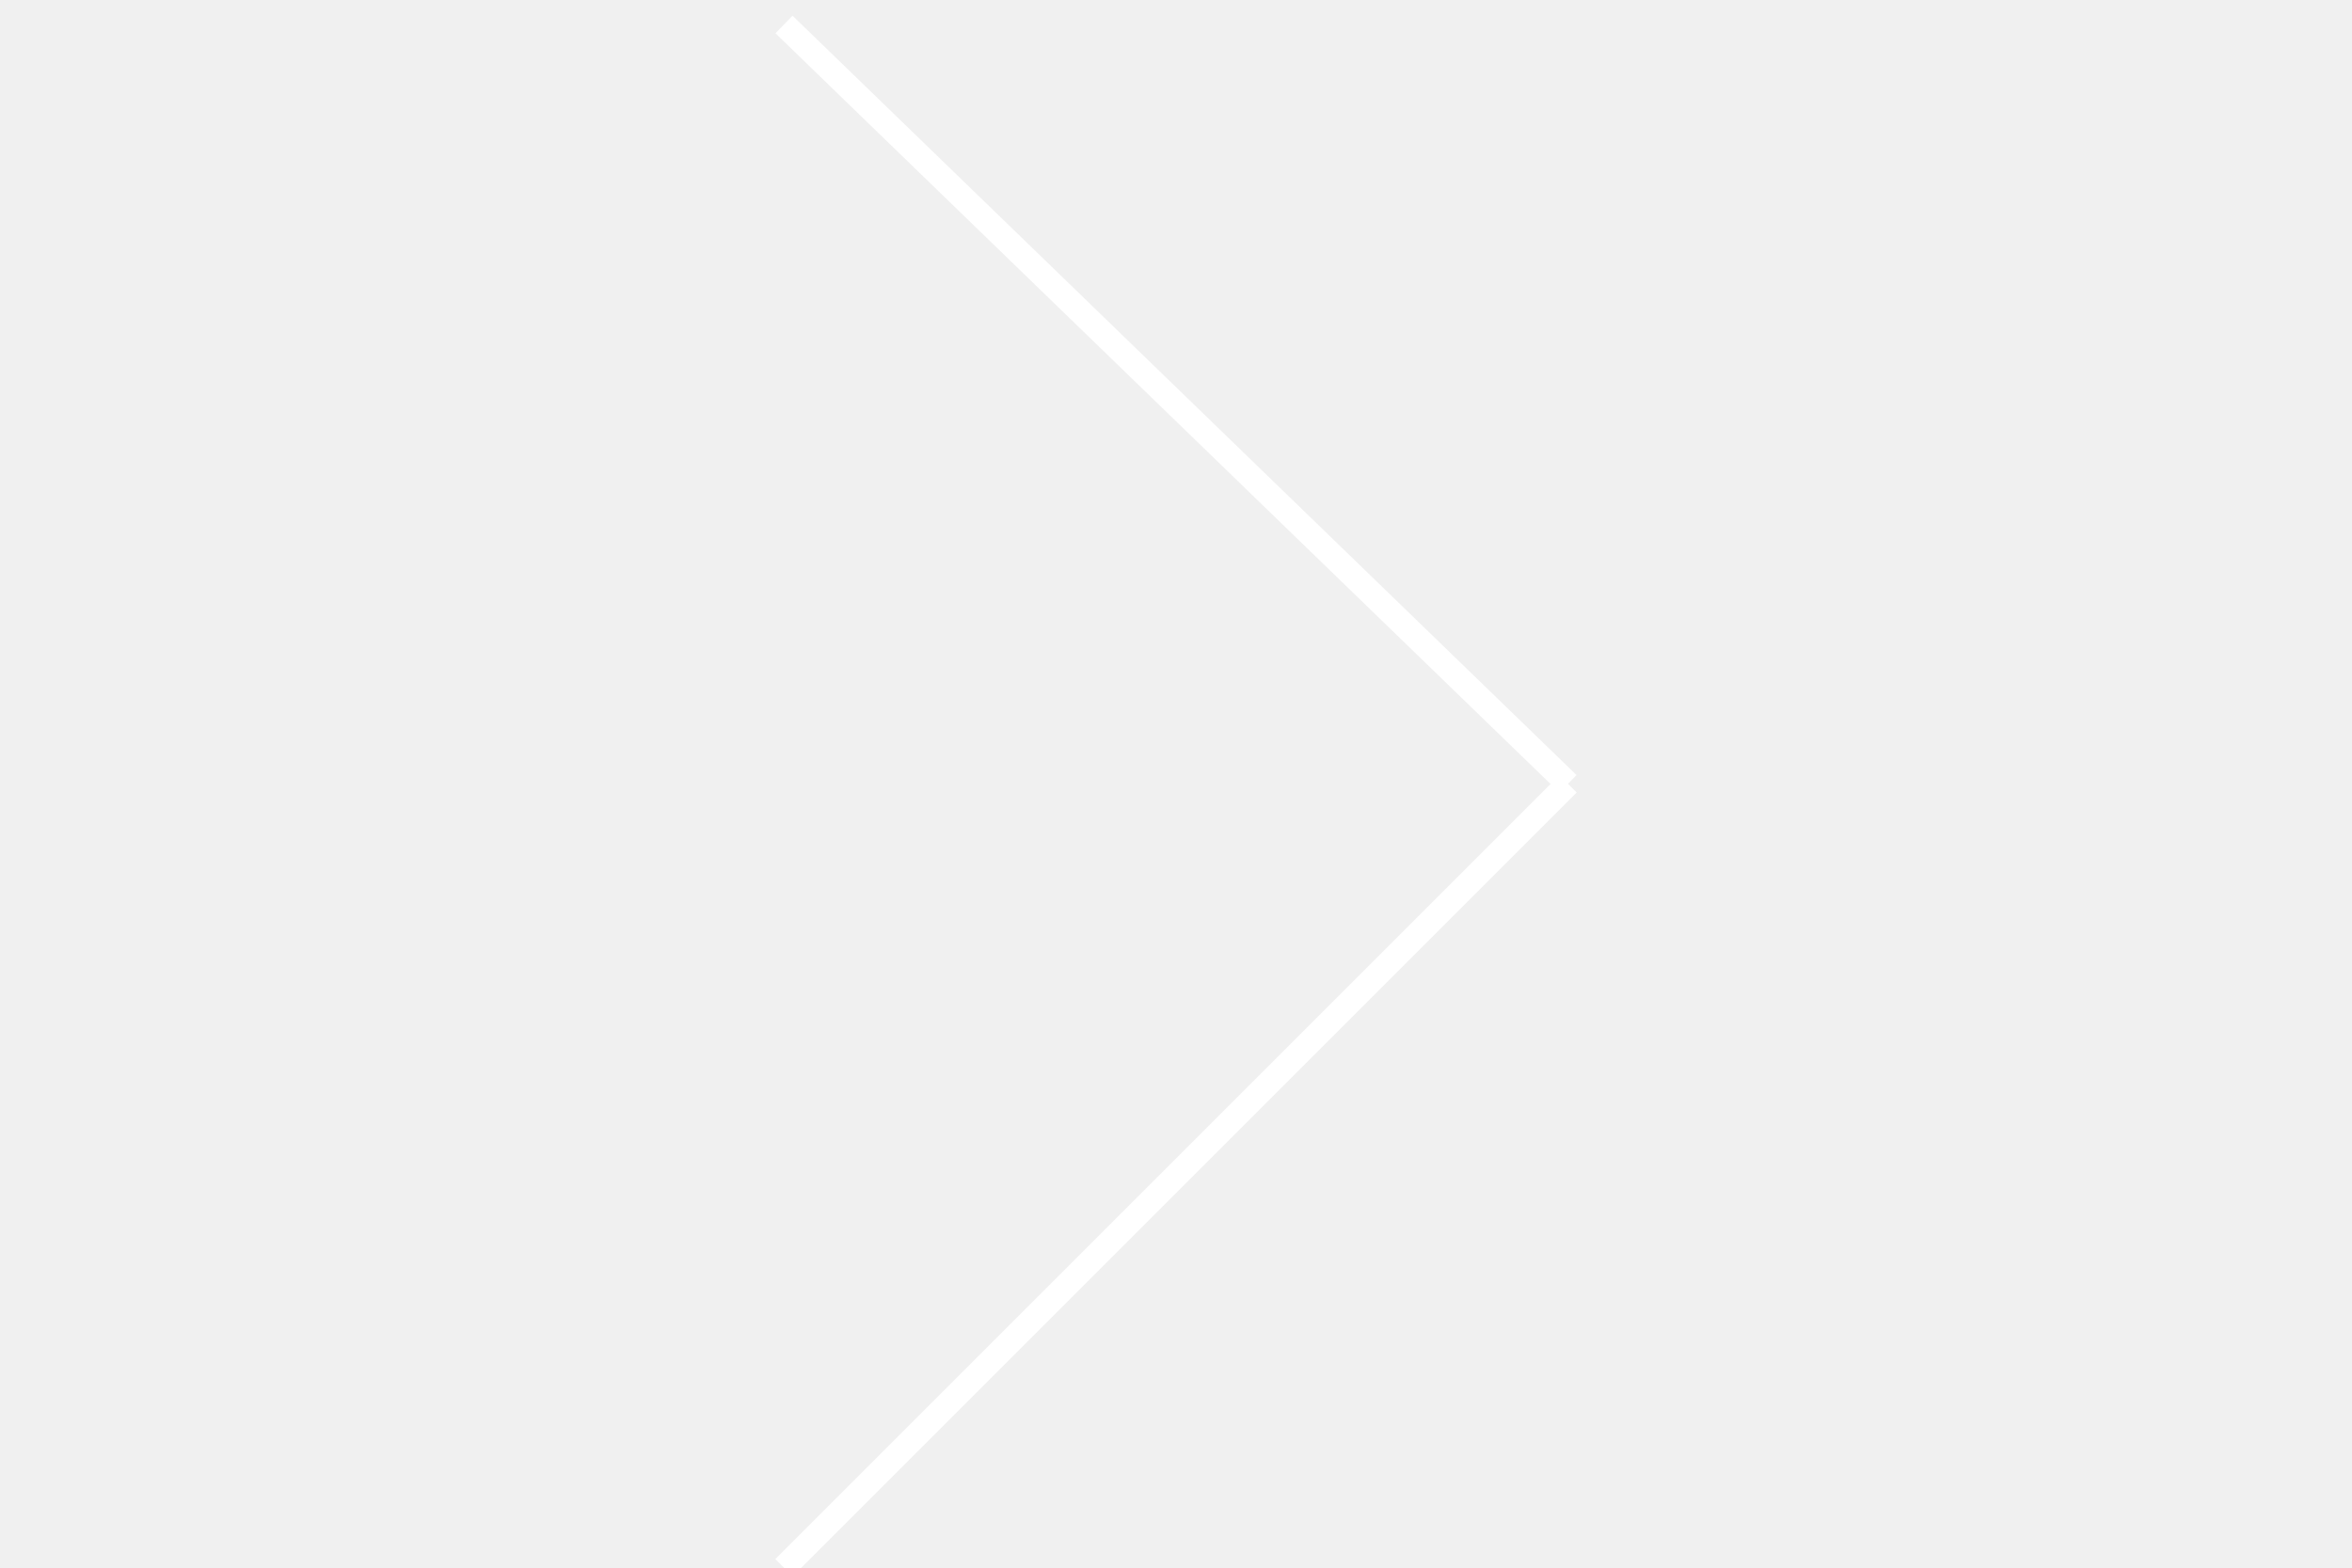
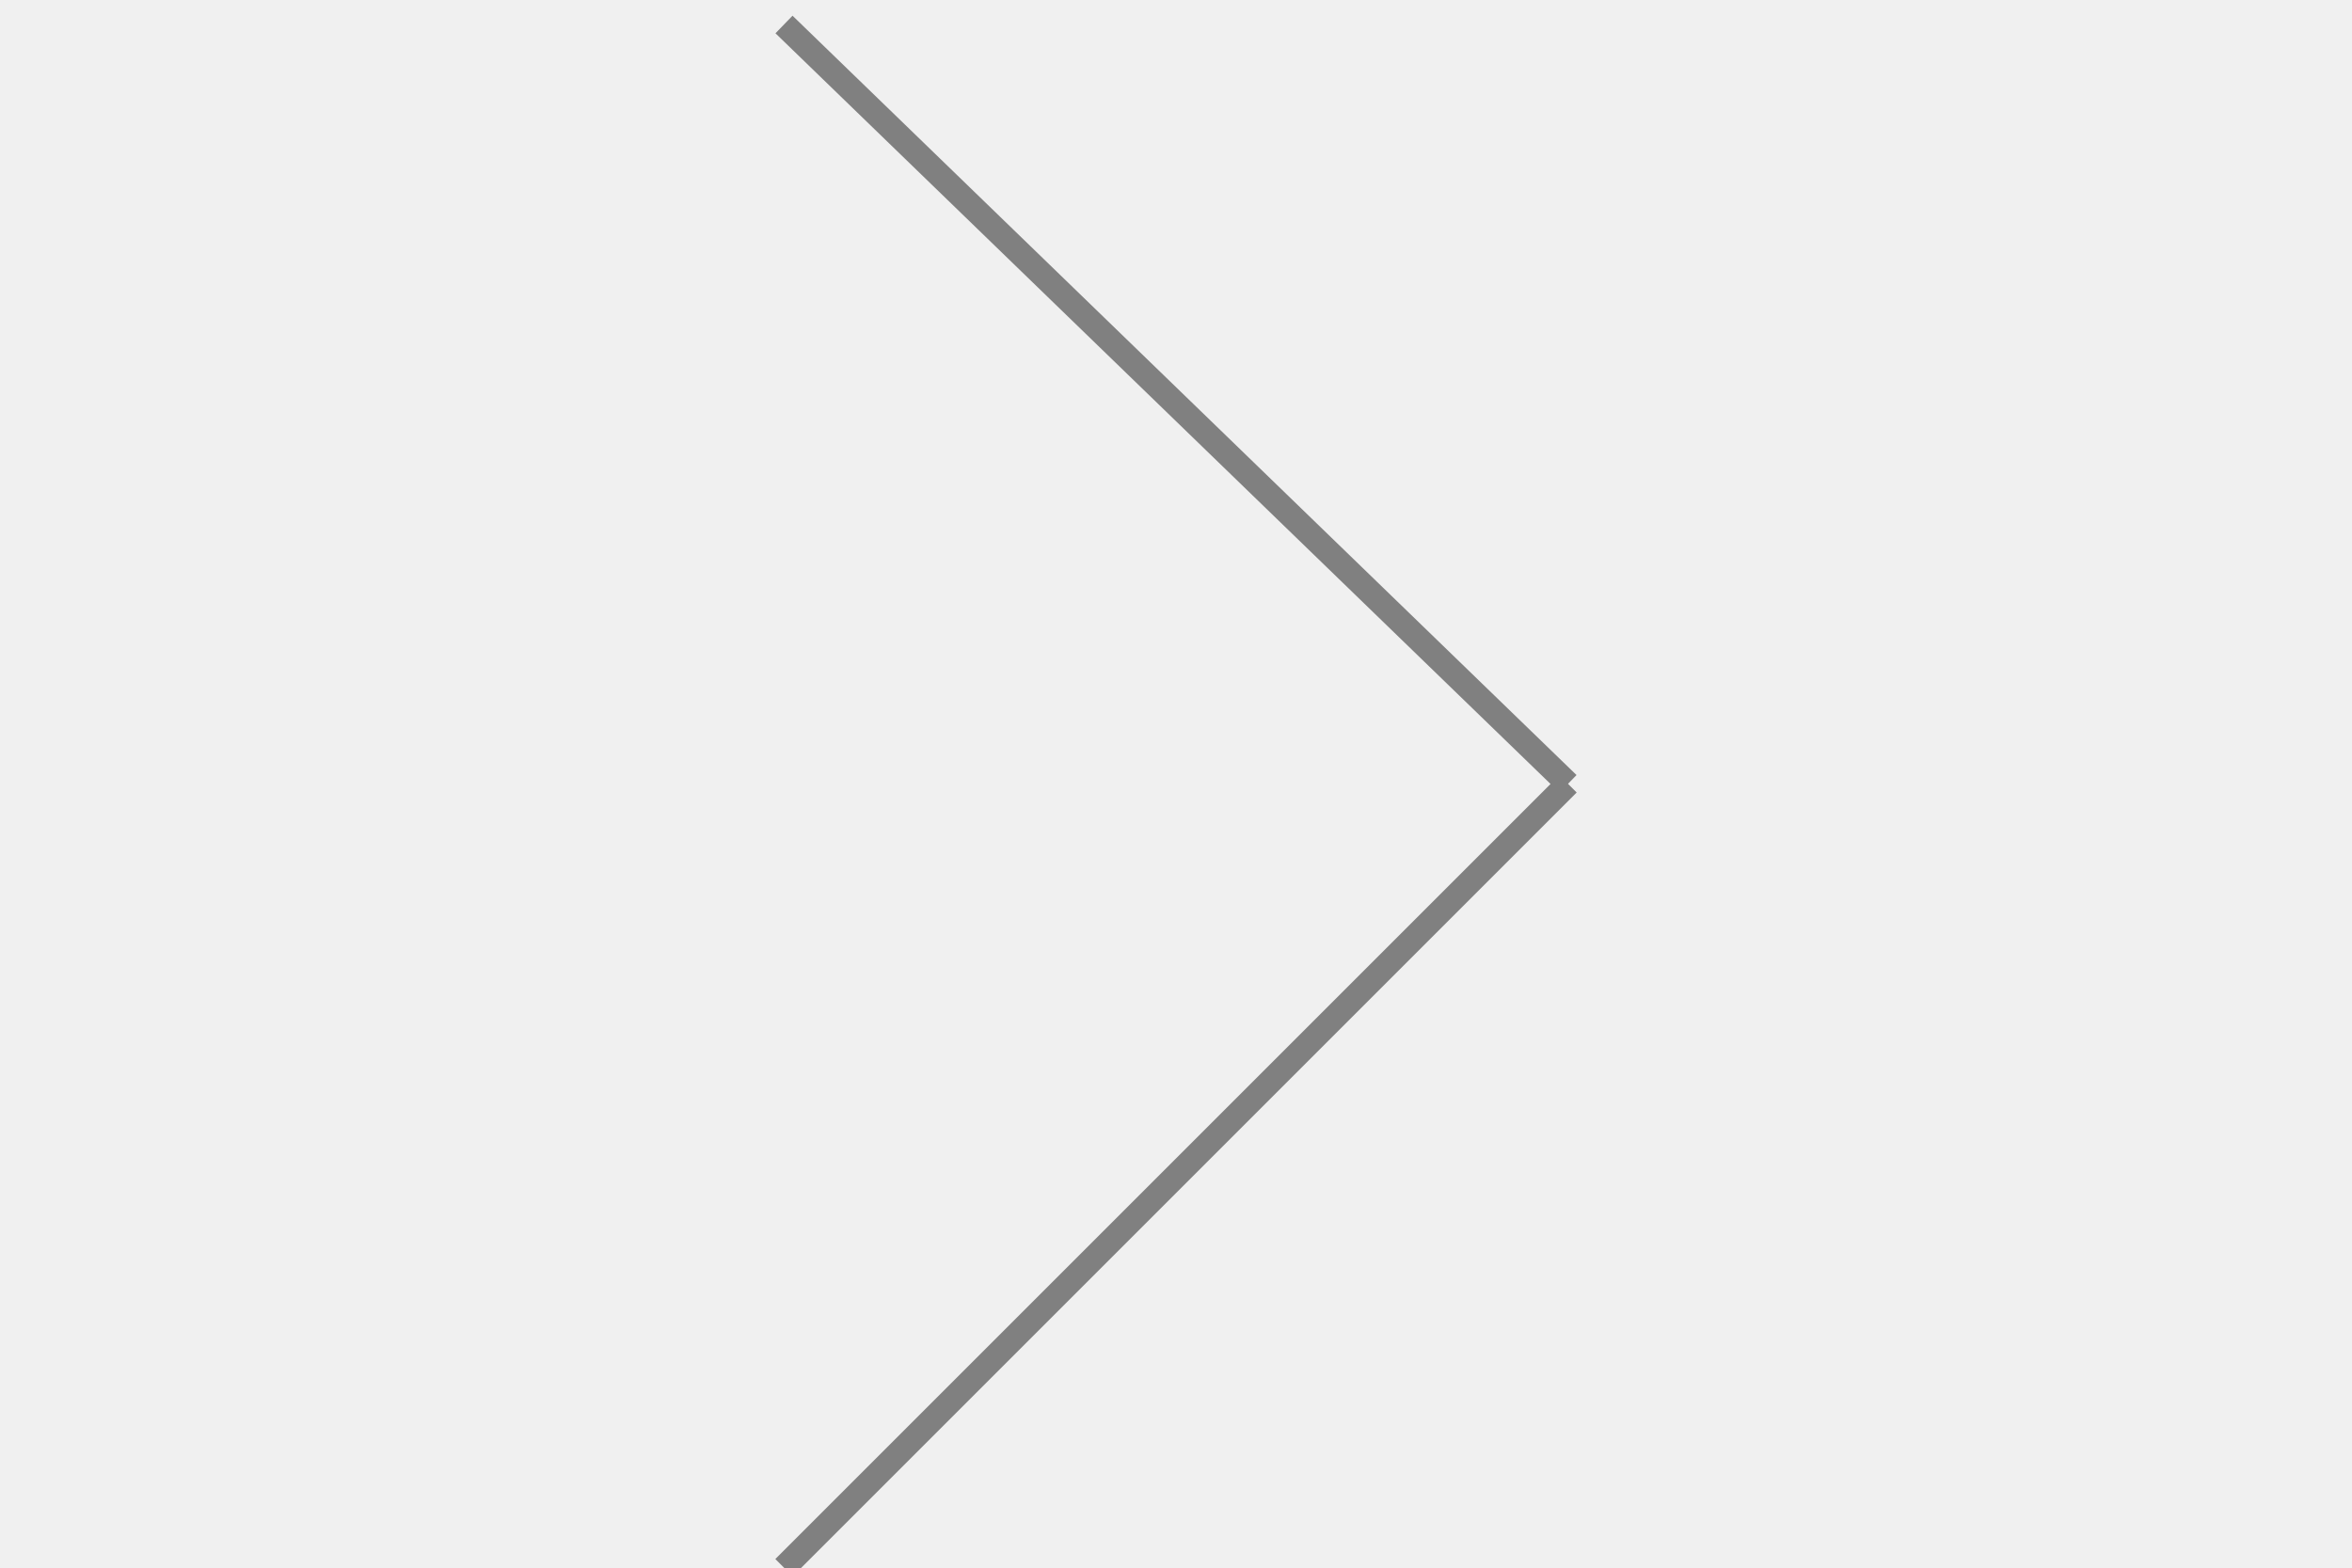
<svg xmlns="http://www.w3.org/2000/svg" width="96px" height="64px" viewBox="0 0 96 64" zoomAndPan="disable">
-   <line x1="32" y1="1" x2="64" y2="32" style="stroke:#fff;stroke-width:1" />
-   <line x1="32" y1="64" x2="64" y2="32" style="stroke:#fff;stroke-width:1" />
+   <line x1="32" y1="1" x2="64" y2="32" style="stroke:#808080;stroke-width:1" />
+   <line x1="32" y1="64" x2="64" y2="32" style="stroke:#808080;stroke-width:1" />
</svg>
